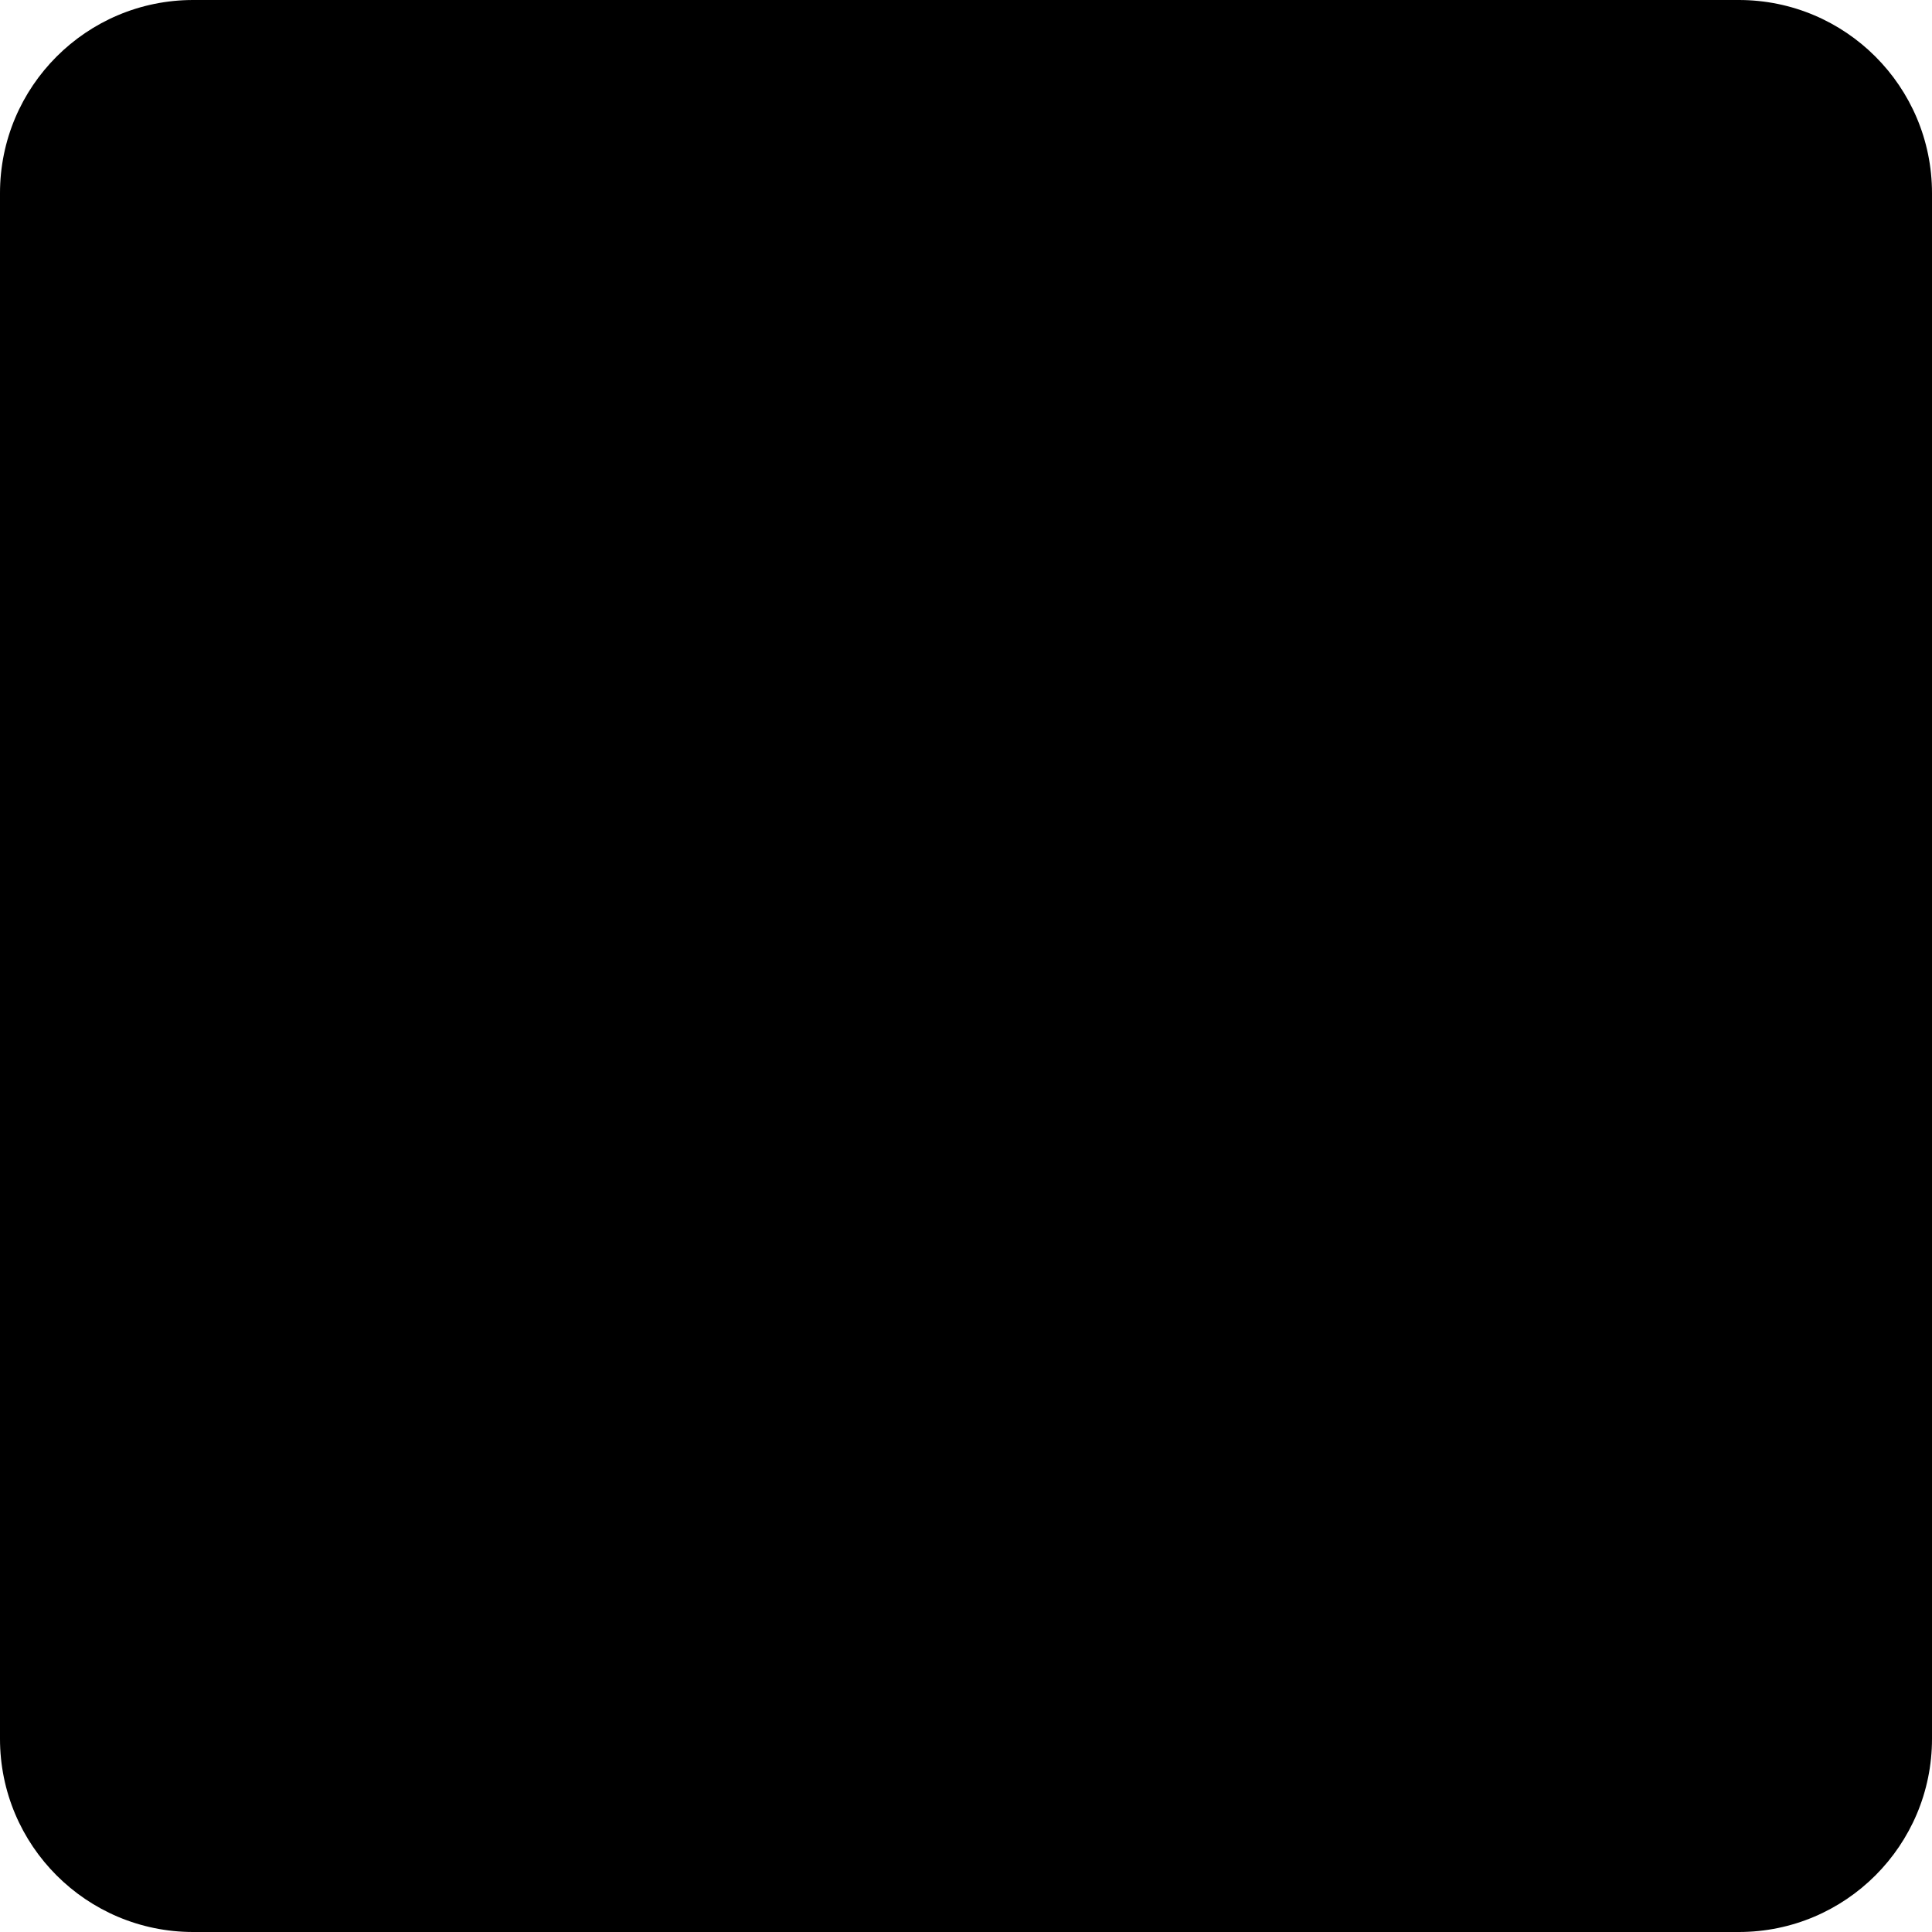
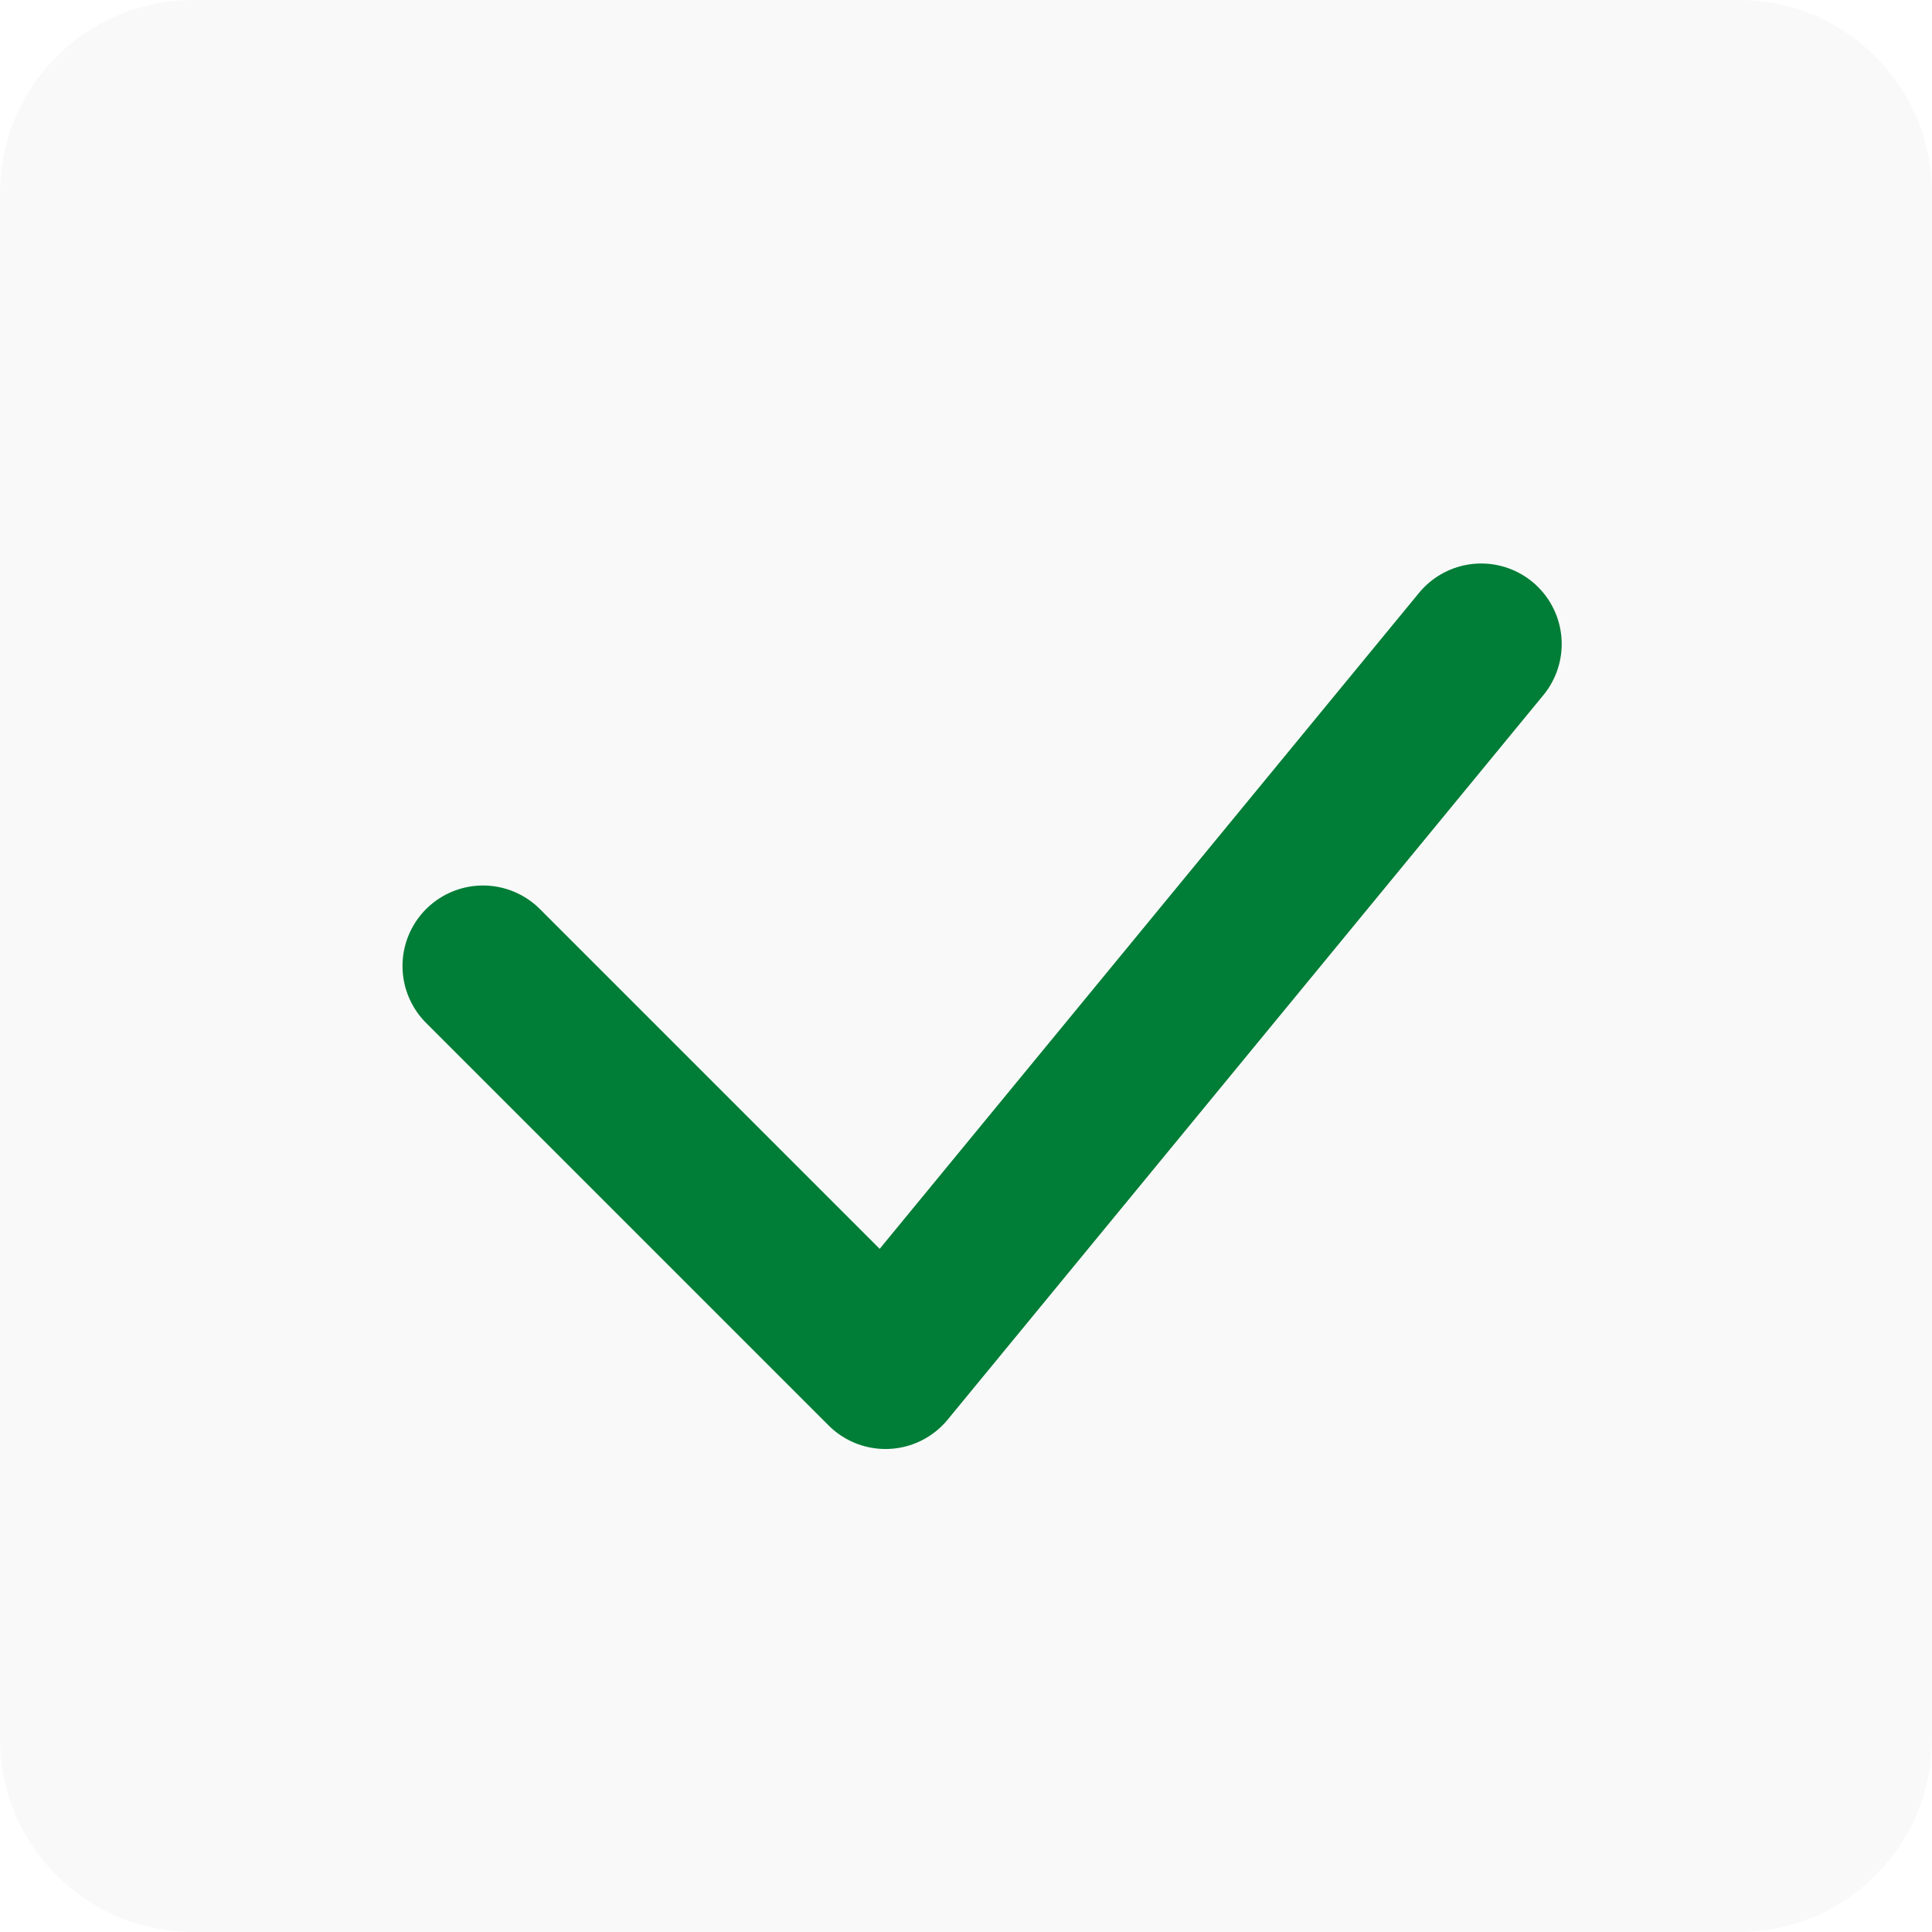
<svg xmlns="http://www.w3.org/2000/svg" viewBox="0 0 120 120">
-   <rect width="120" height="120" rx="12" fill="color(xyz-d65 0.898 0.945 1.029)" />
-   <path d="M30 60 L55 85 L92 40" stroke="color(xyz-d65 0.08 0.15 0.06)" stroke-width="10" fill="none" stroke-linecap="round" stroke-linejoin="round" />
+   <rect width="120" height="120" rx="12" fill="#F9F9F9" style="fill:#F9F9F9;fill:color(xyz-d65 0.898 0.945 1.029);" />
+   <path d="M30 60 L55 85 L92 40" stroke="#007D36" style="stroke:#007D36;stroke:color(xyz-d65 0.08 0.15 0.06);" stroke-width="10" fill="none" stroke-linecap="round" stroke-linejoin="round" />
</svg>
